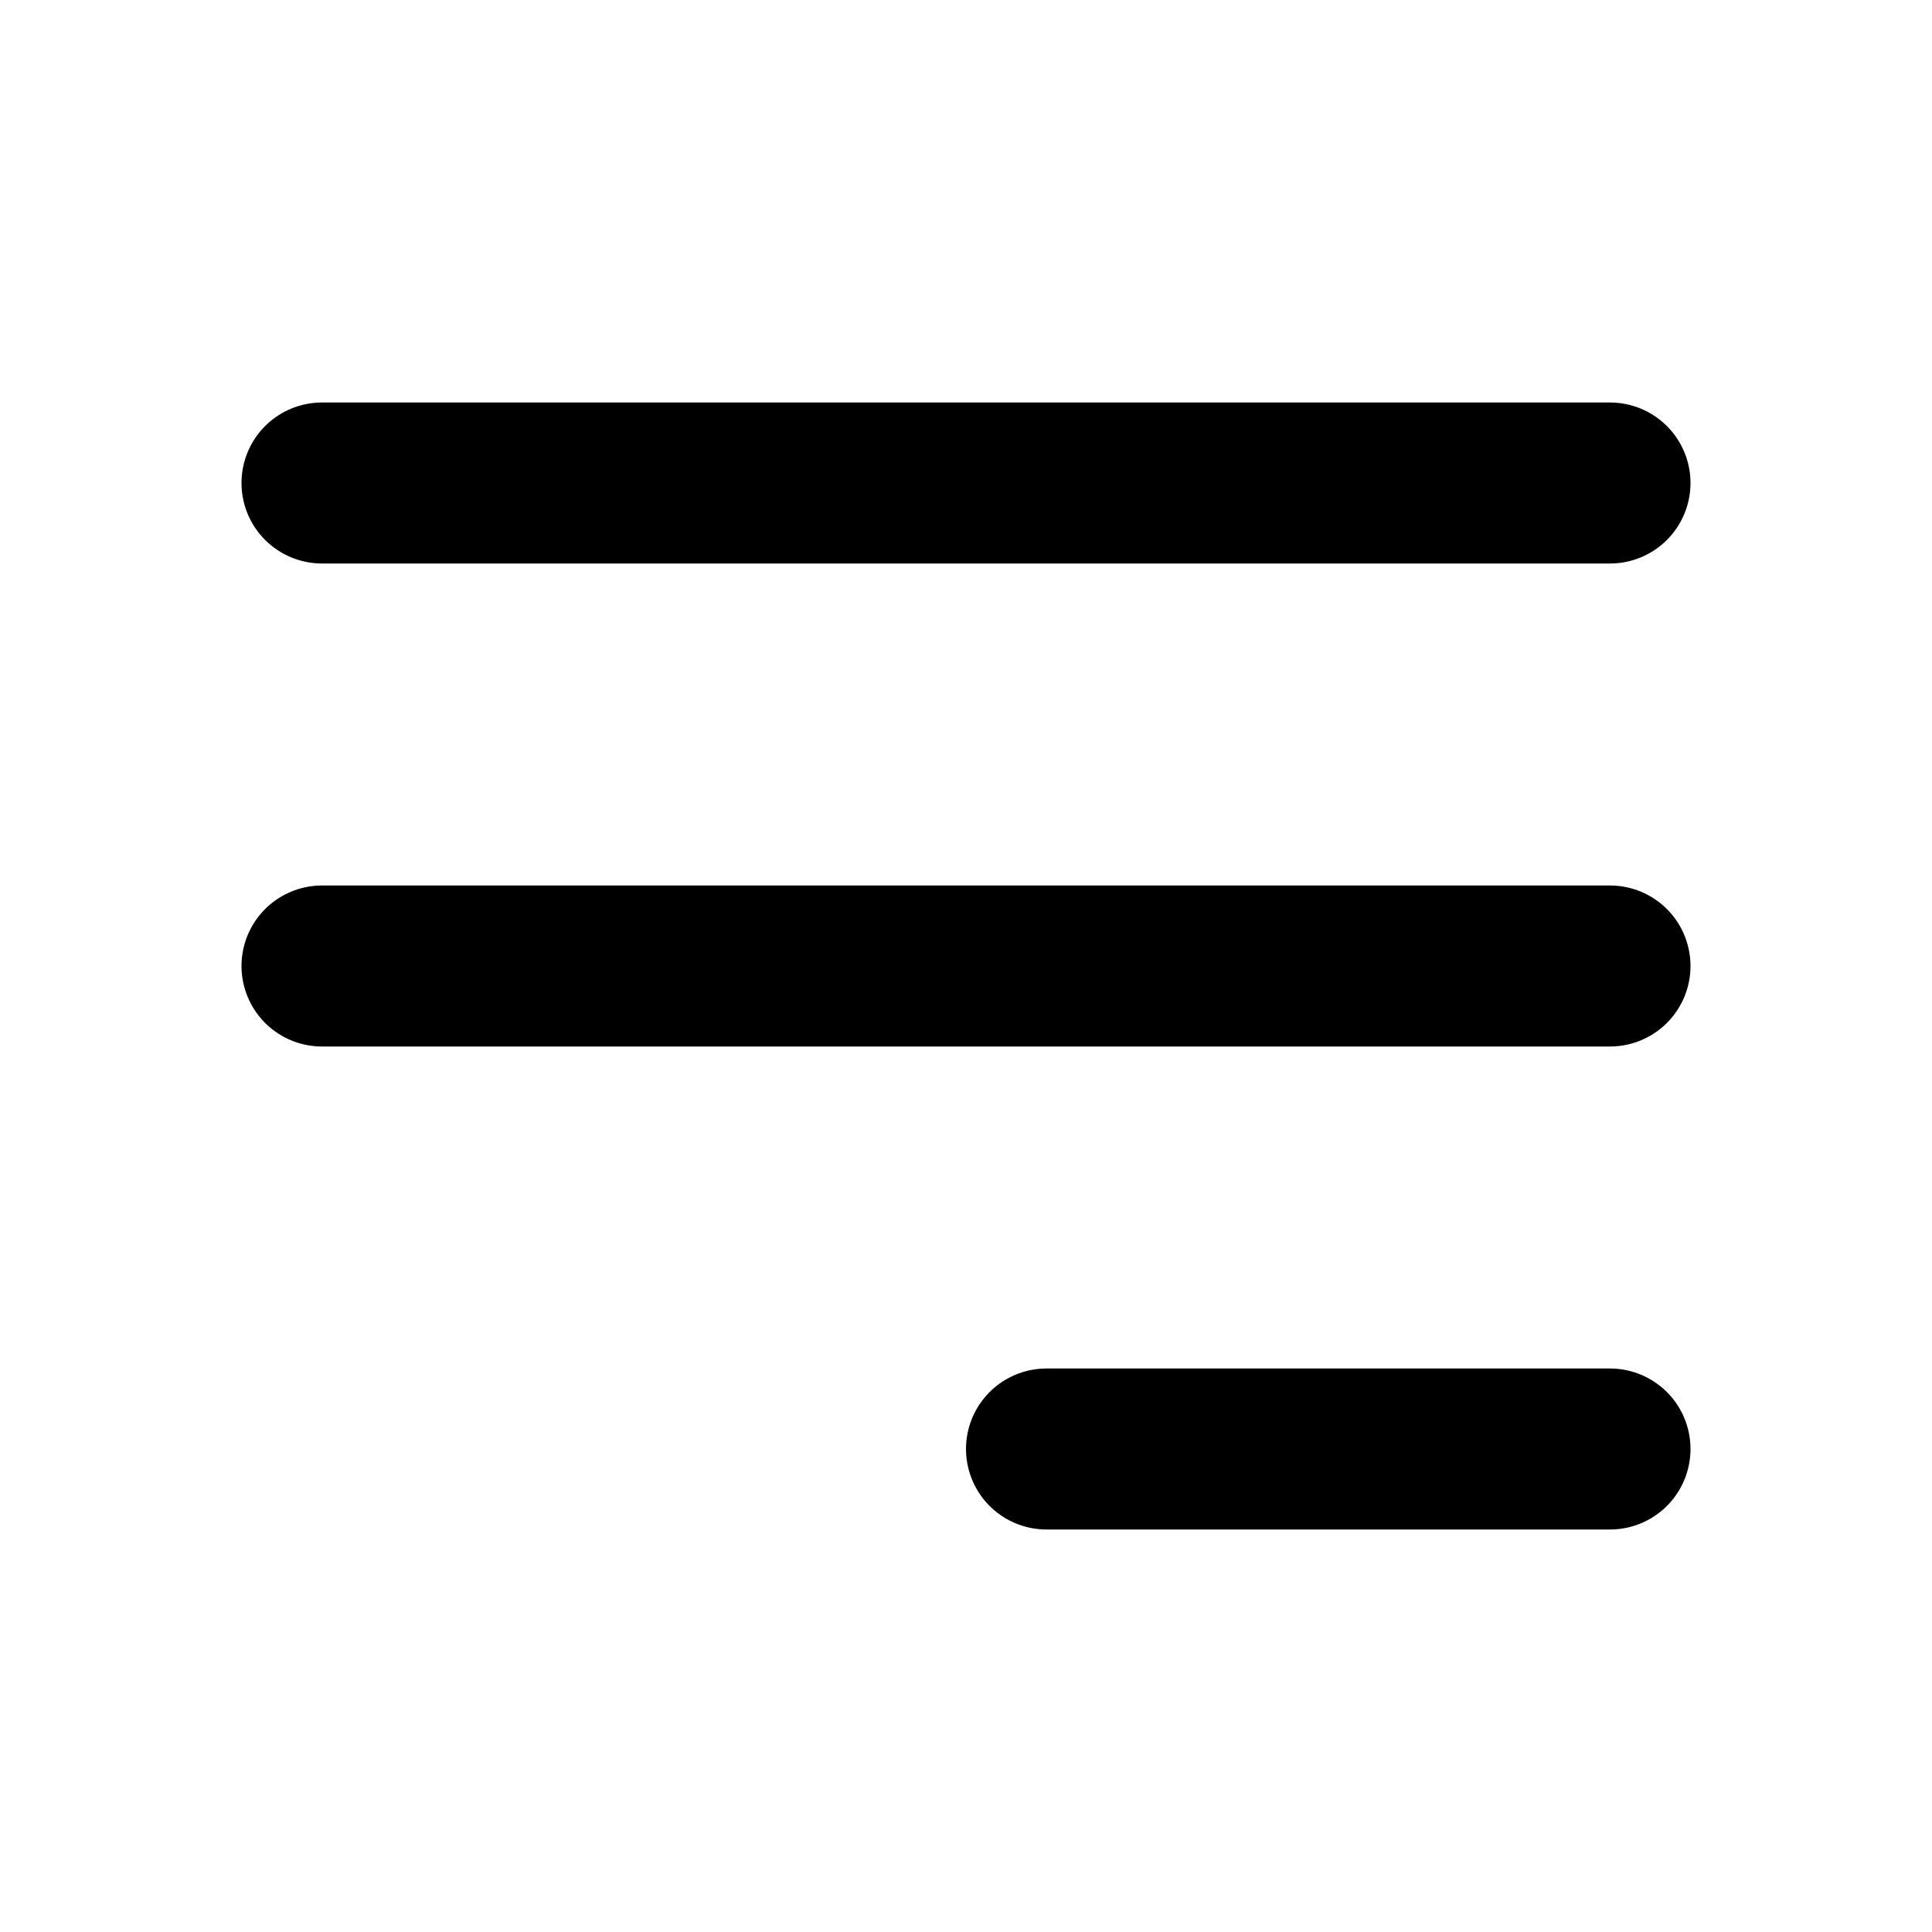
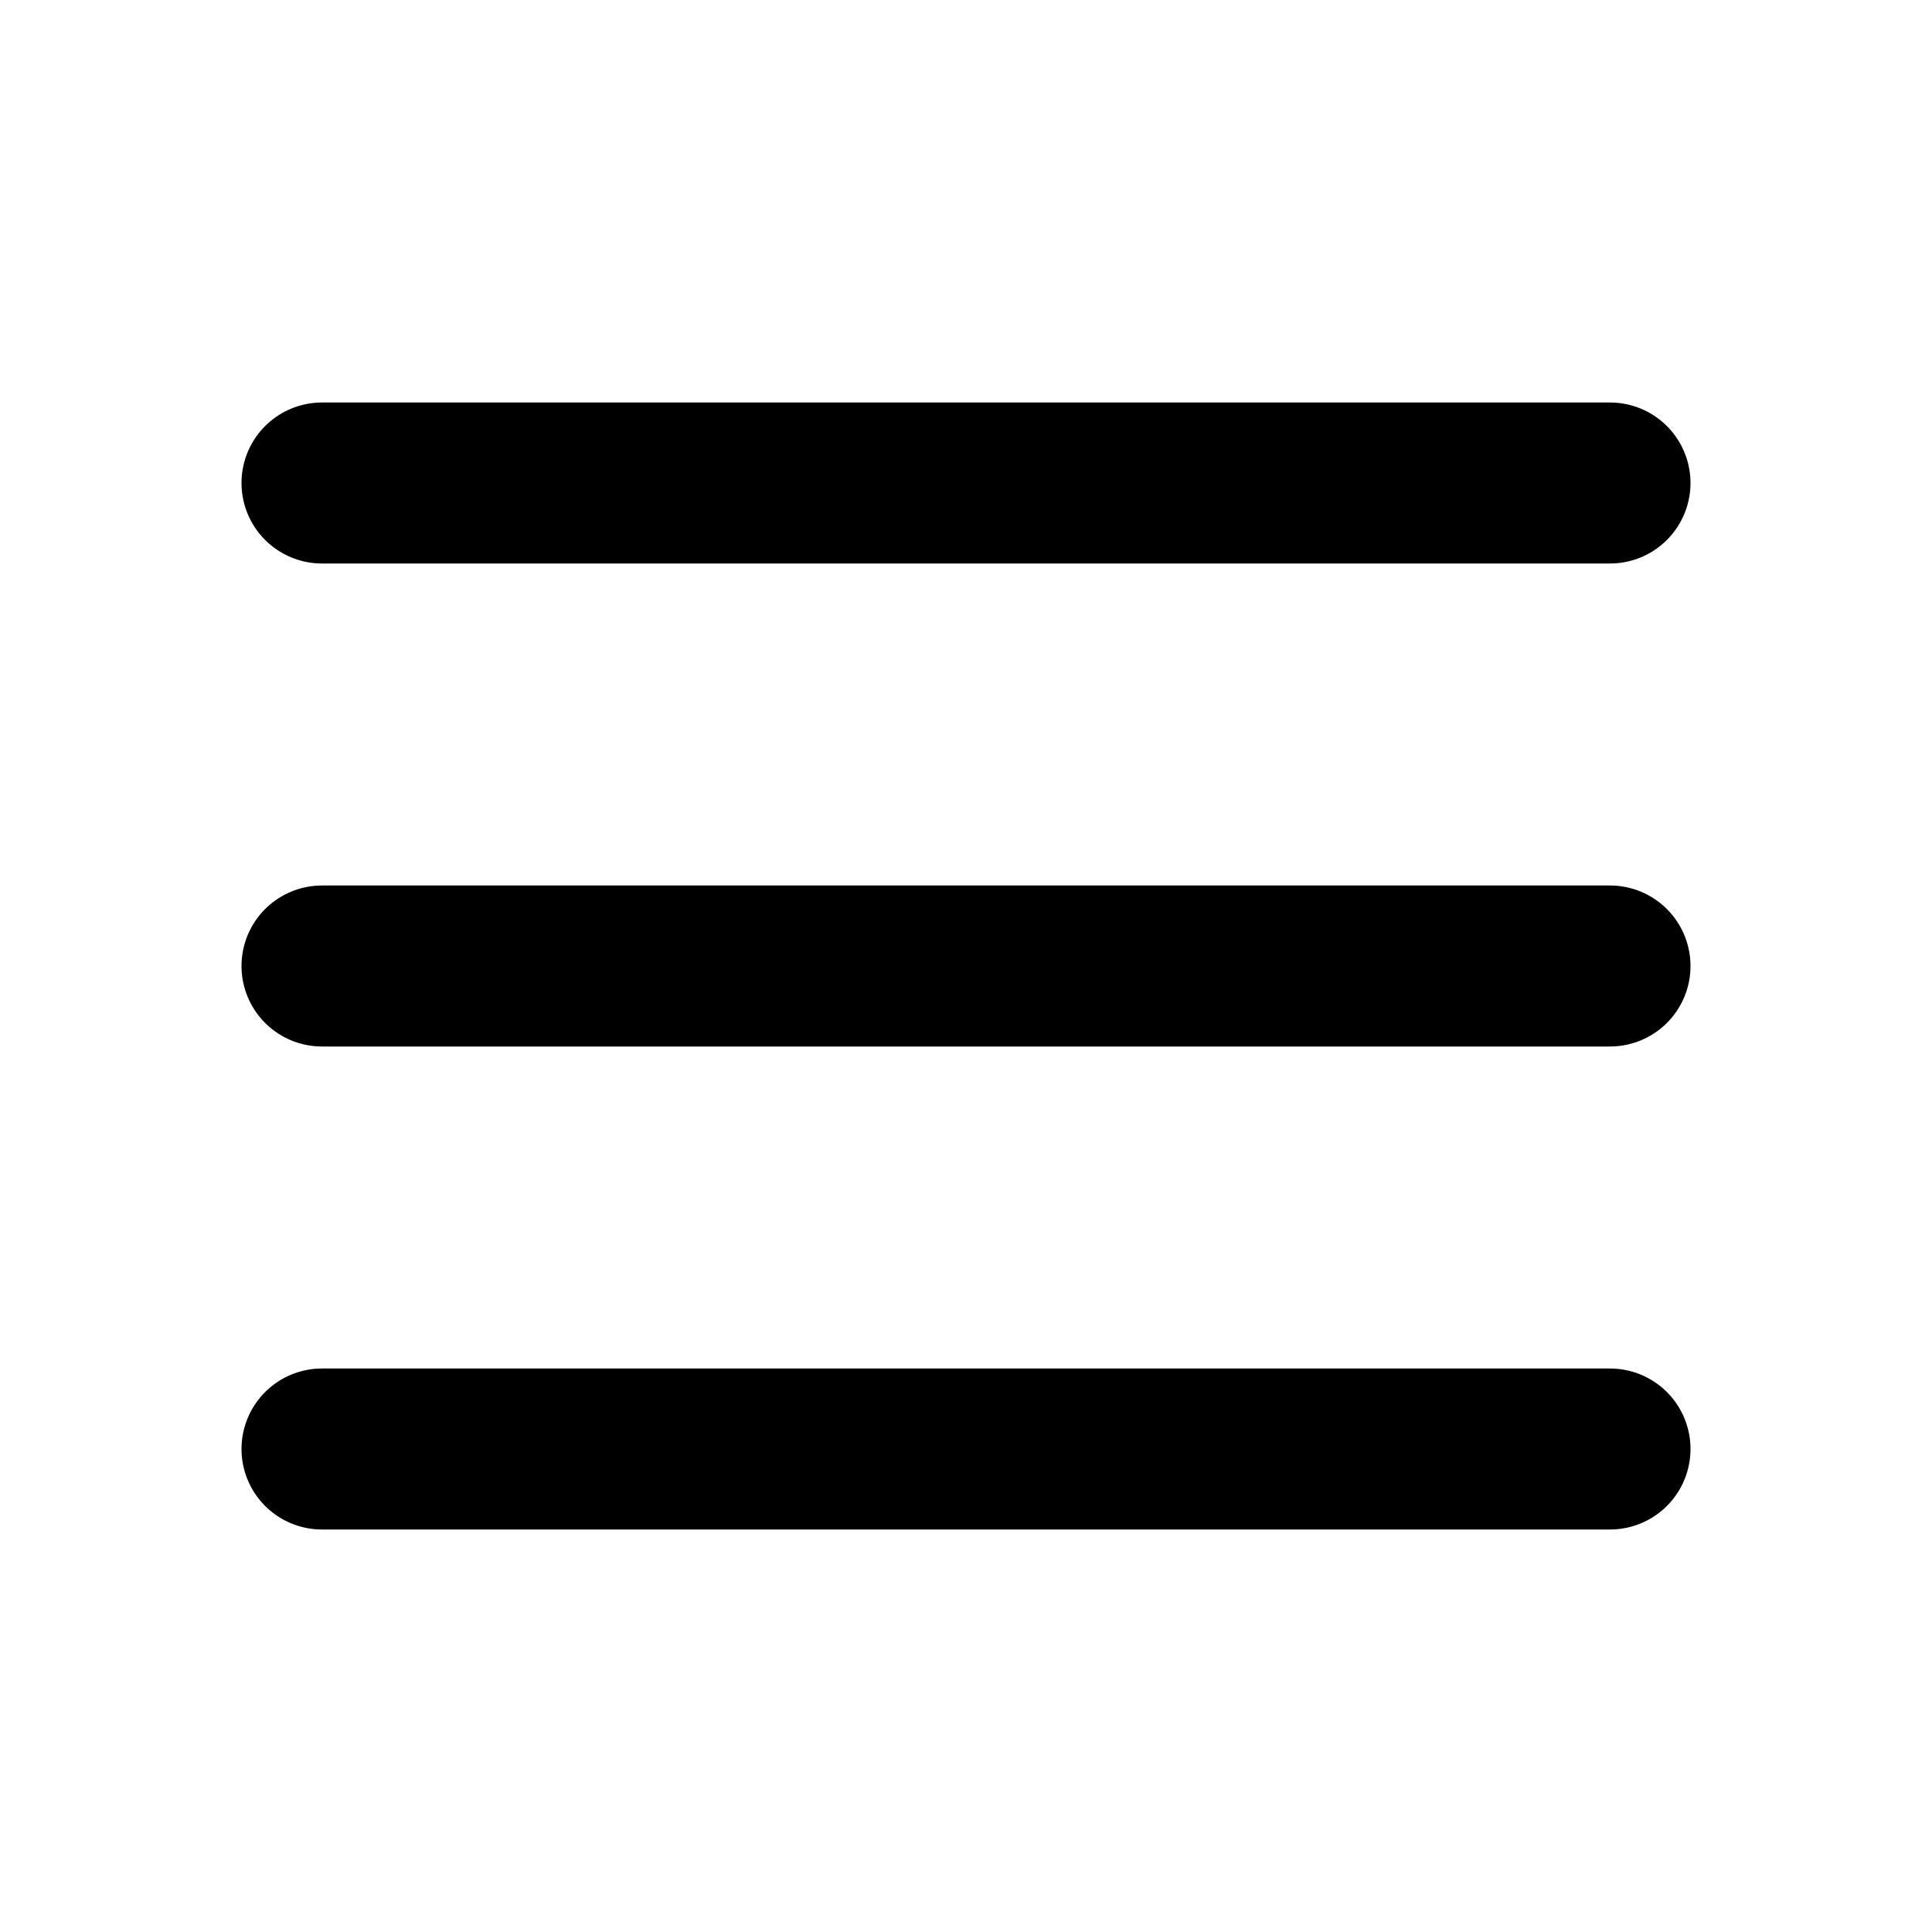
<svg xmlns="http://www.w3.org/2000/svg" class="h-6 w-6" fill="none" viewBox="0 0 24 24" stroke="currentColor" stroke-width="2">
-   <path stroke-linecap="round" stroke-linejoin="round" d="M4 6h16M4 12h16m-7 6h7" />
+   <path stroke-linecap="round" stroke-linejoin="round" d="M4 6h16M4 12h16M4 18h16" />
</svg>
